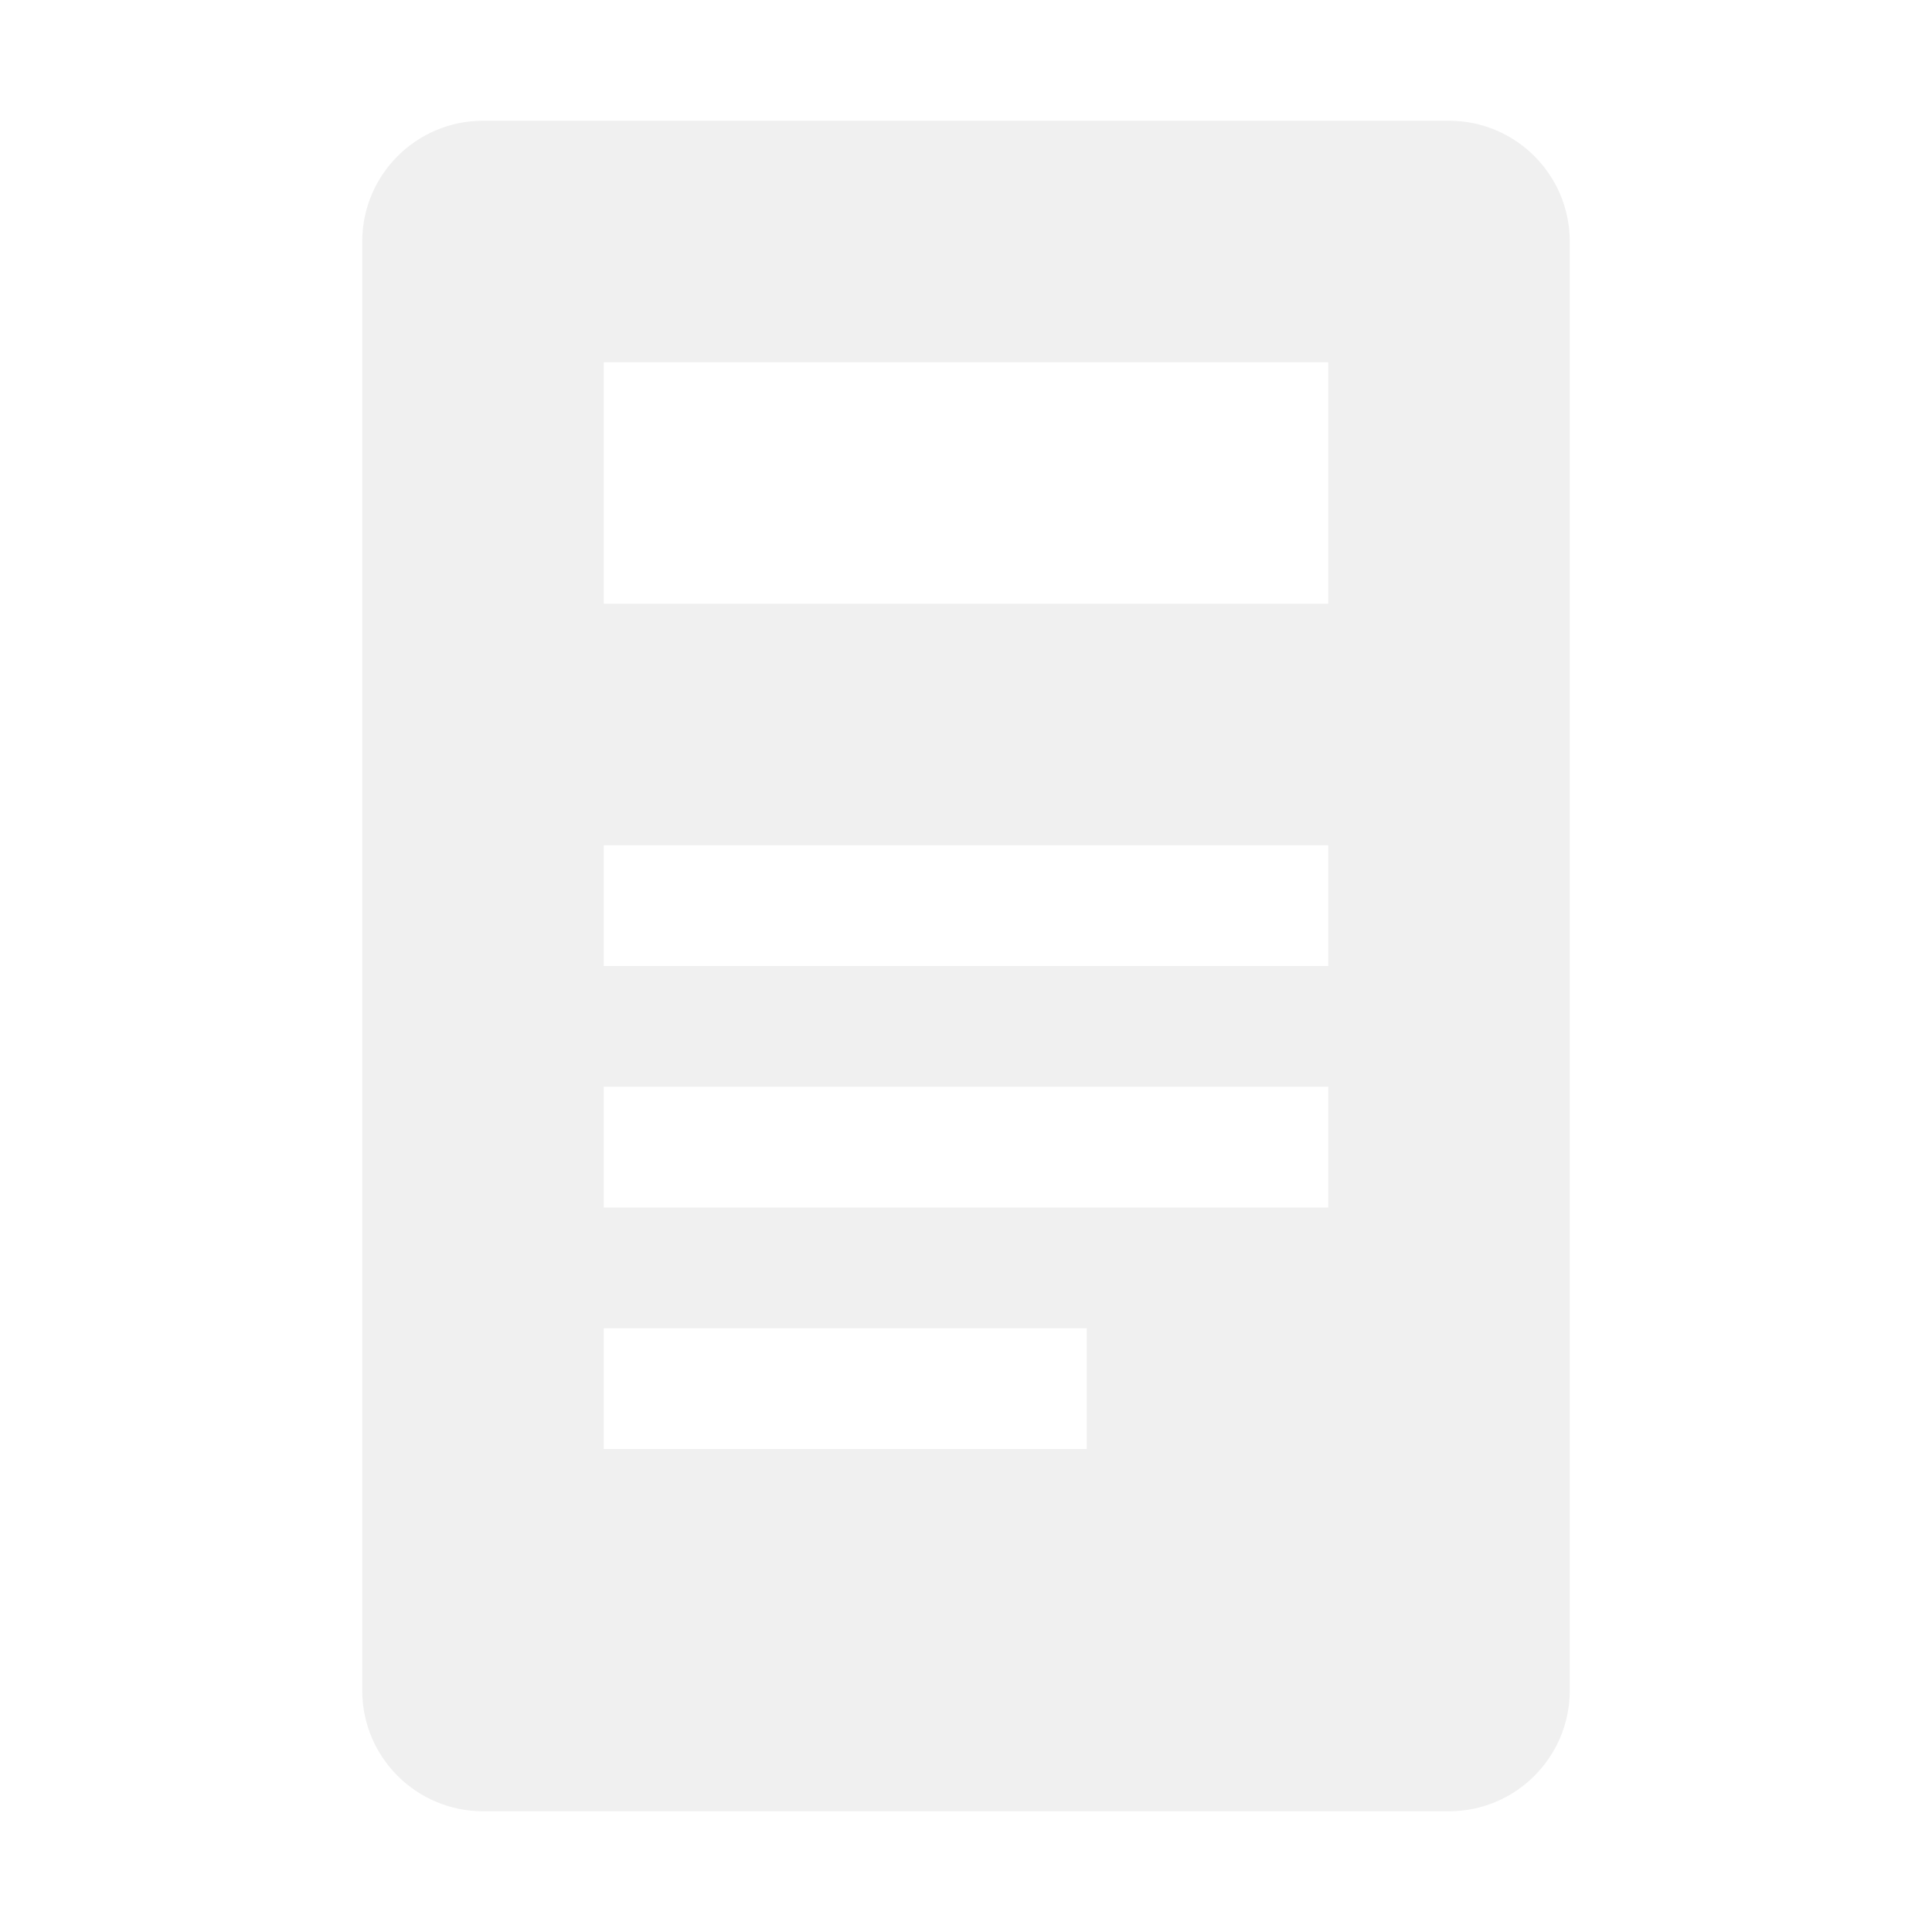
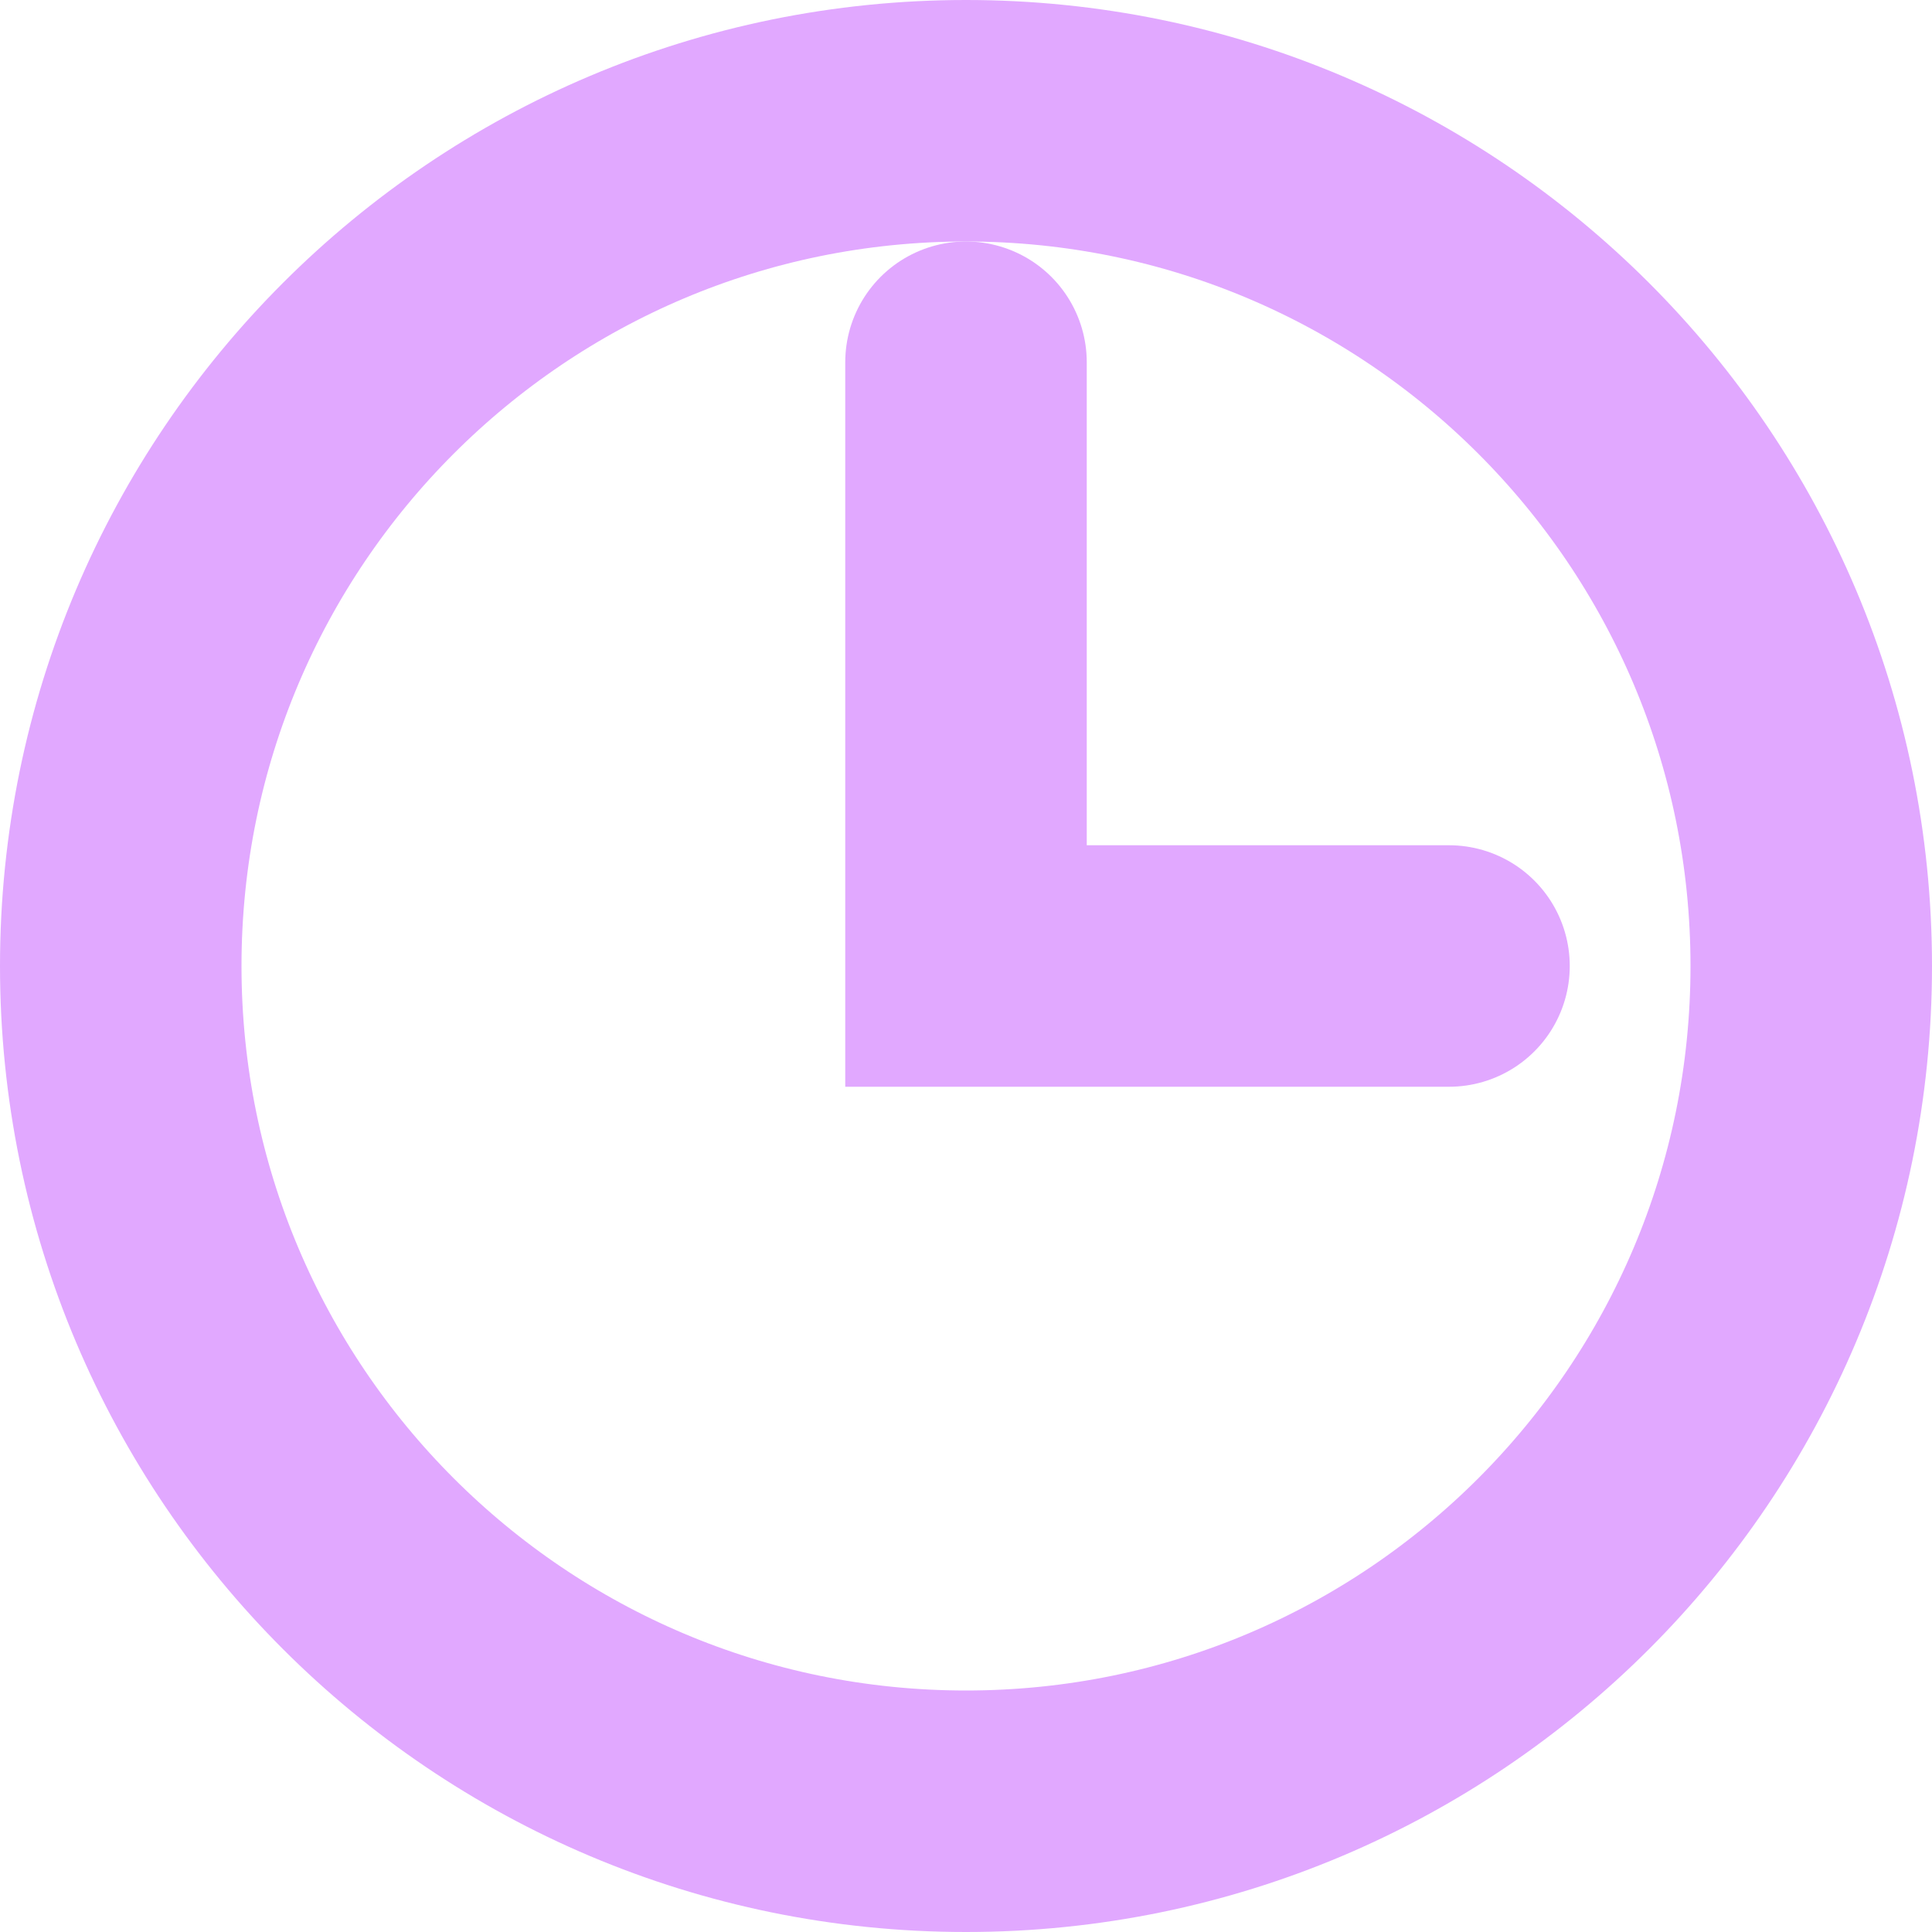
<svg xmlns="http://www.w3.org/2000/svg" width="16" height="16" viewBox="0 0 16 16">
-   <path d="M4 1a1 1 0 0 0-1 1v12a1 1 0 0 0 1 1h8a1 1 0 0 0 1-1V2a1 1 0 0 0-1-1H4zm1 2h6v2H5V3zm0 4h6v1H5V7zm0 2h6v1H5V9zm0 2h4v1H5v-1z" fill="#F0F0F0" />
+   <circle cx="8" cy="8" r="7" fill="none" stroke="#e1a8ff" stroke-width="2" />
+   <path d="M8 3v5h4" stroke="#e1a8ff" stroke-width="2" fill="none" stroke-linecap="round" />
</svg>
